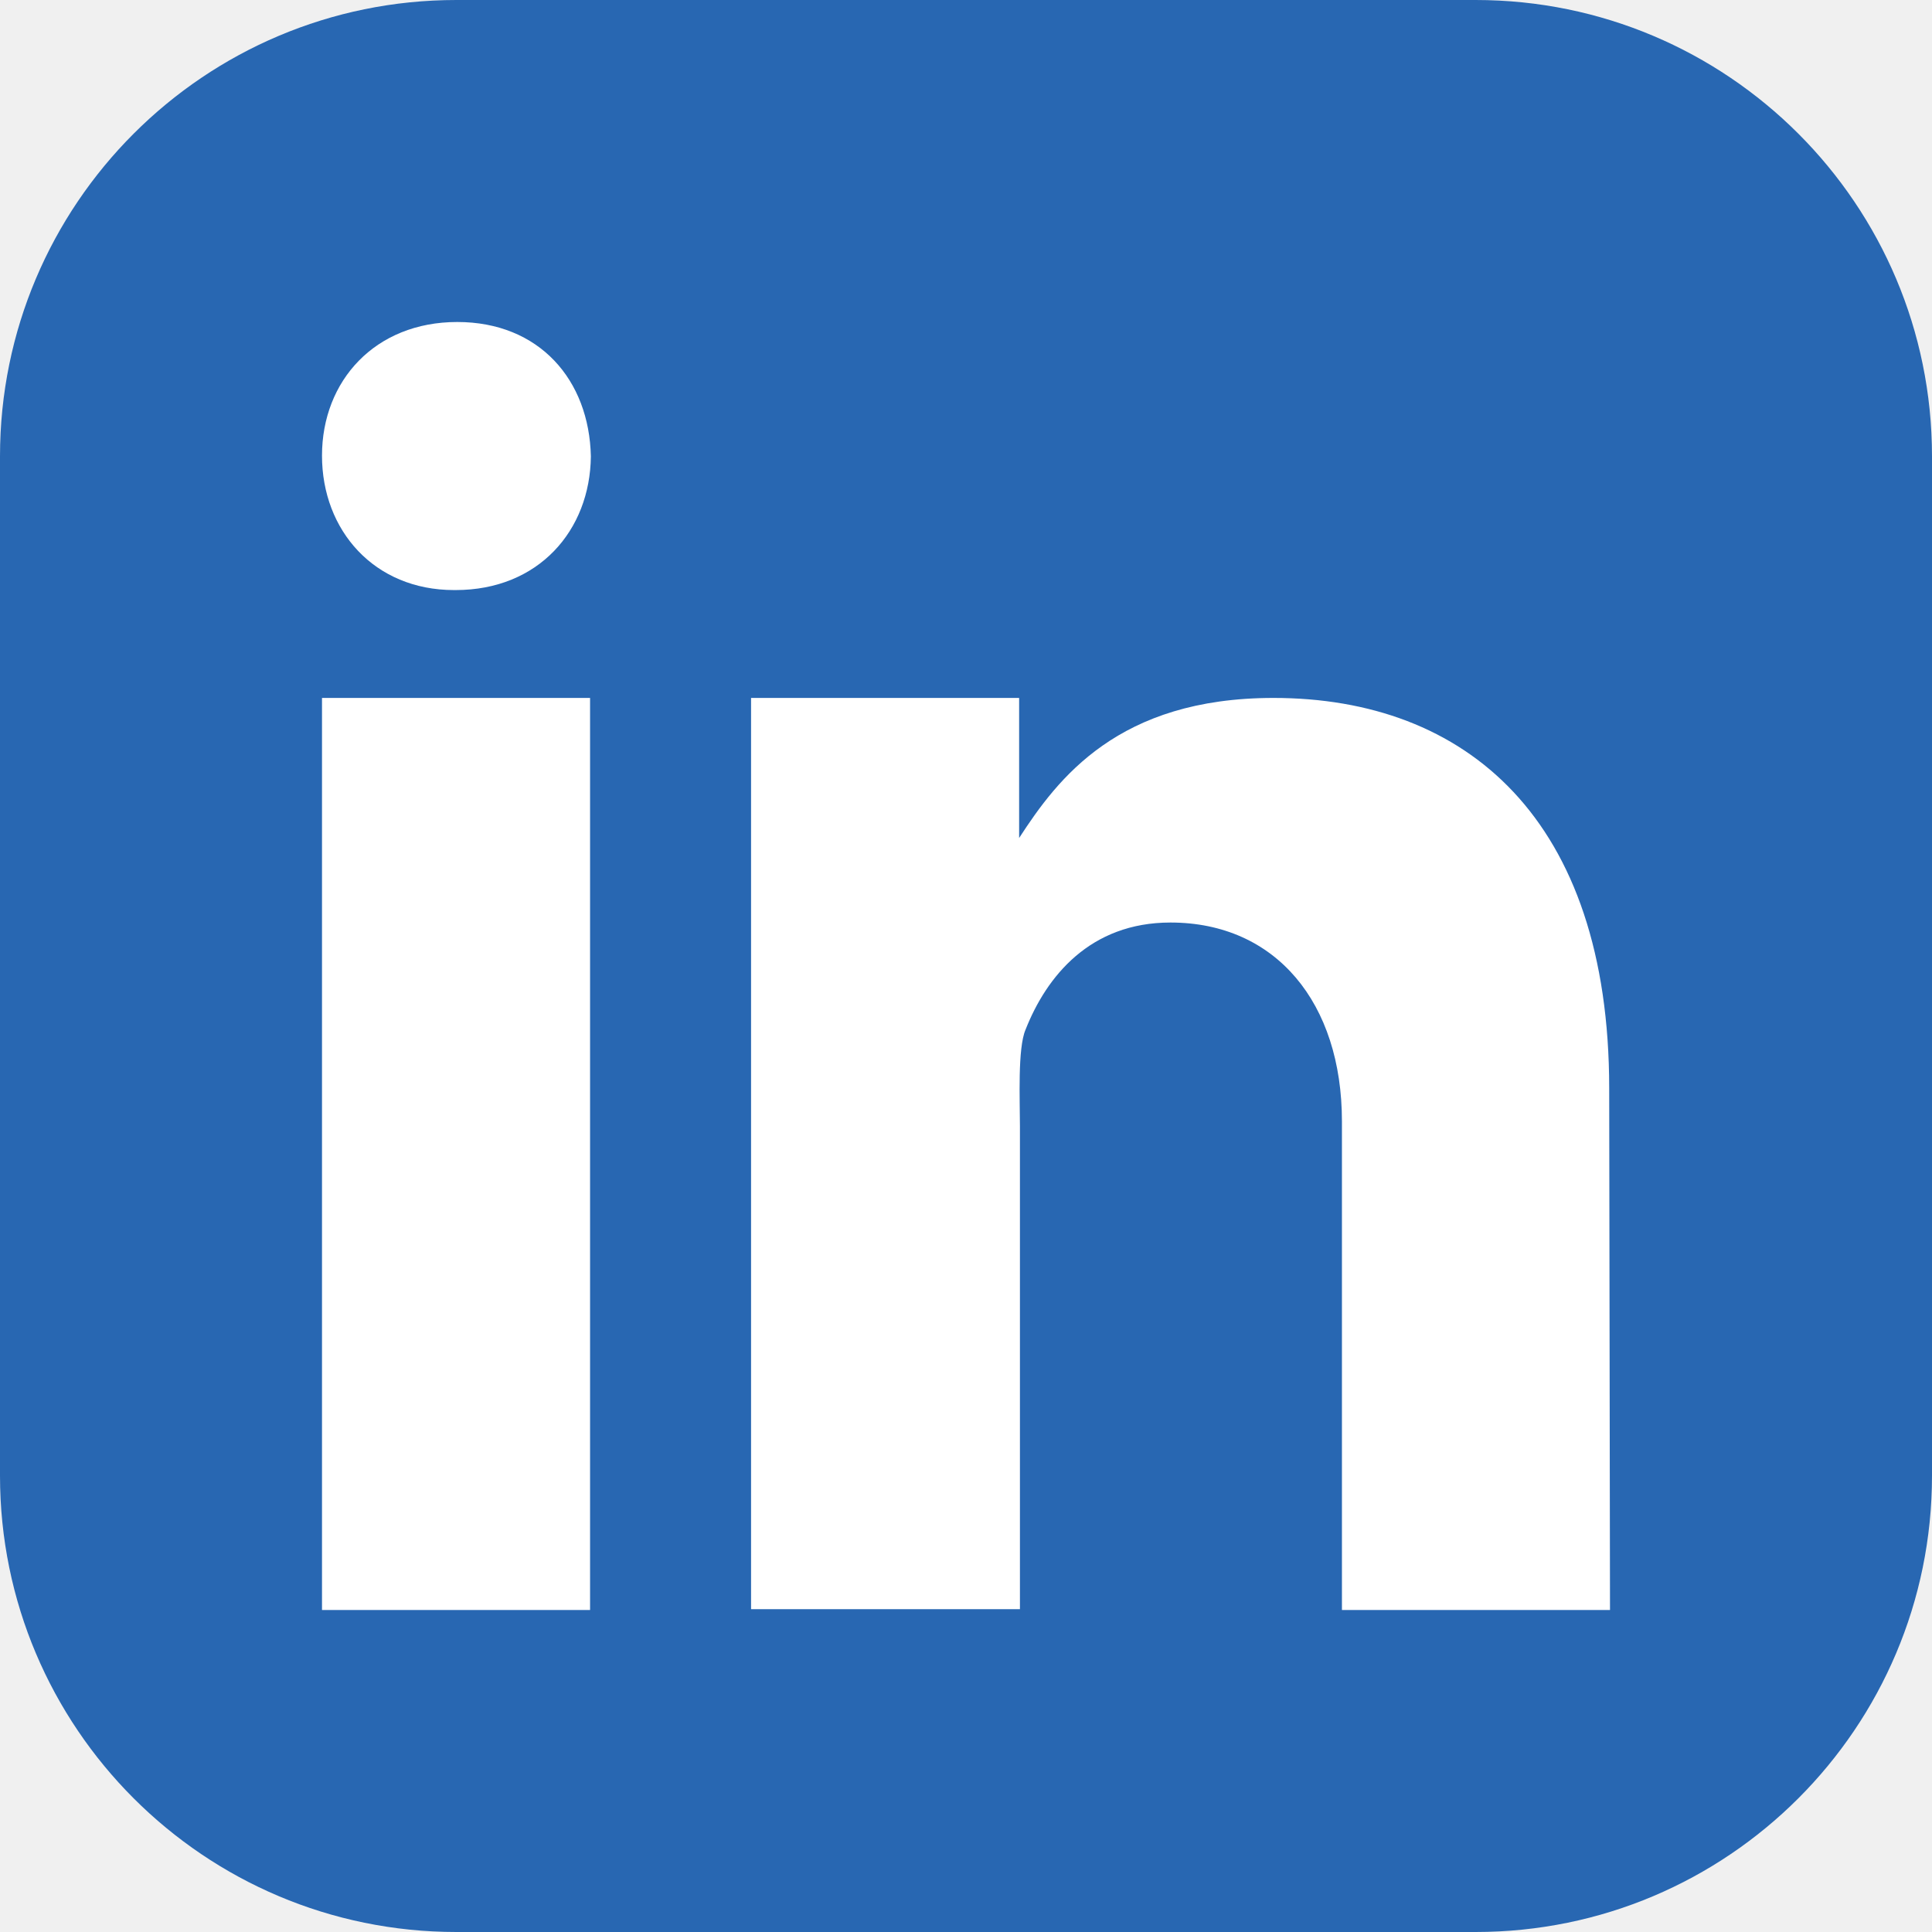
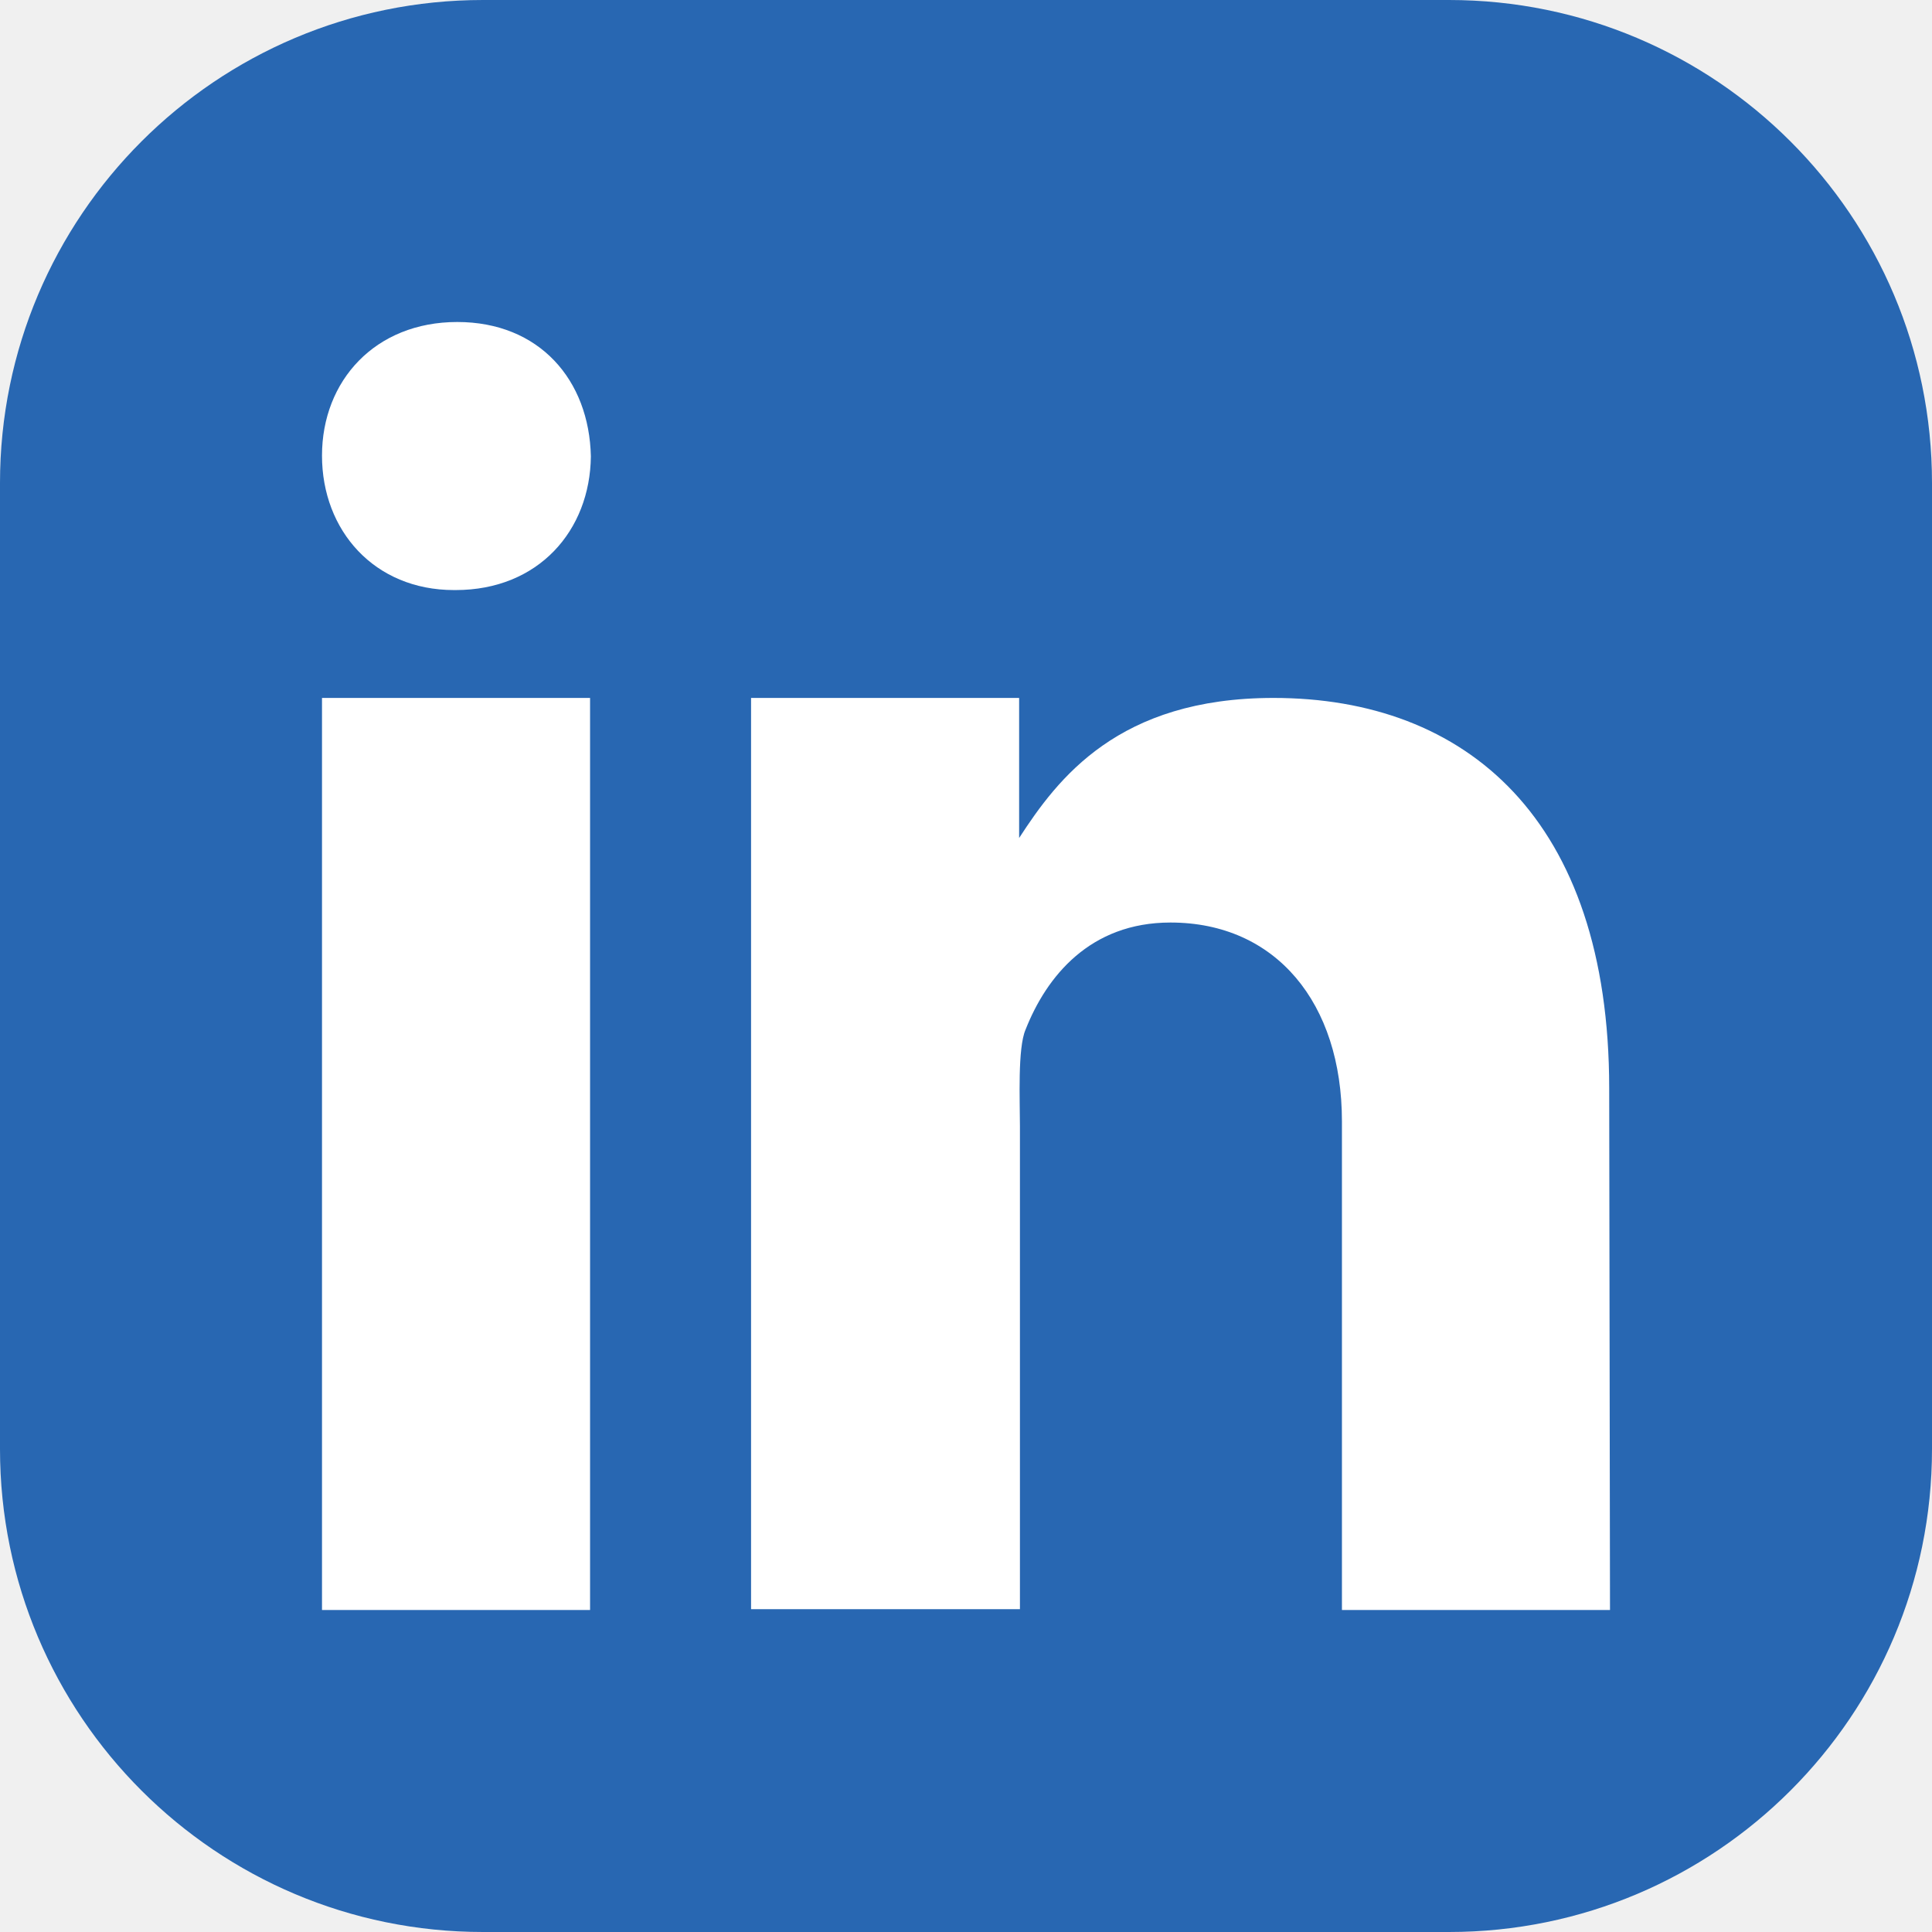
<svg xmlns="http://www.w3.org/2000/svg" id="_圖層_1" version="1.1" viewBox="0 0 240 240">
  <defs>
    <style>
      .st0 {
        fill: #2867b2;
      }

      .st1 {
        fill: #fff;
      }
    </style>
  </defs>
-   <rect class="st0" x="0" width="240" height="240" rx="56.69" ry="56.69" />
+   <rect class="st0" width="240" height="240" rx="60" ry="60" />
  <path class="st1" d="M40,86.7h33.3v113.3h-33.3s0-113.3,0-113.3ZM56.6,73.3h-.2c-9.9,0-16.4-7.4-16.4-16.7s6.6-16.6,16.8-16.6,16.4,7.2,16.6,16.7c-.1,9.2-6.5,16.6-16.8,16.6ZM200,200h-33.3v-60.7c0-14.7-8.2-24.7-21.3-24.7-10,0-15.4,6.7-18,13.3-1,2.3-.7,8.8-.7,12v60h-33.4v-113.2h33.3v17.4c4.8-7.4,12.3-17.4,31.6-17.4,23.9,0,41.7,15,41.7,48.5l.1,64.8h0Z" />
</svg>
